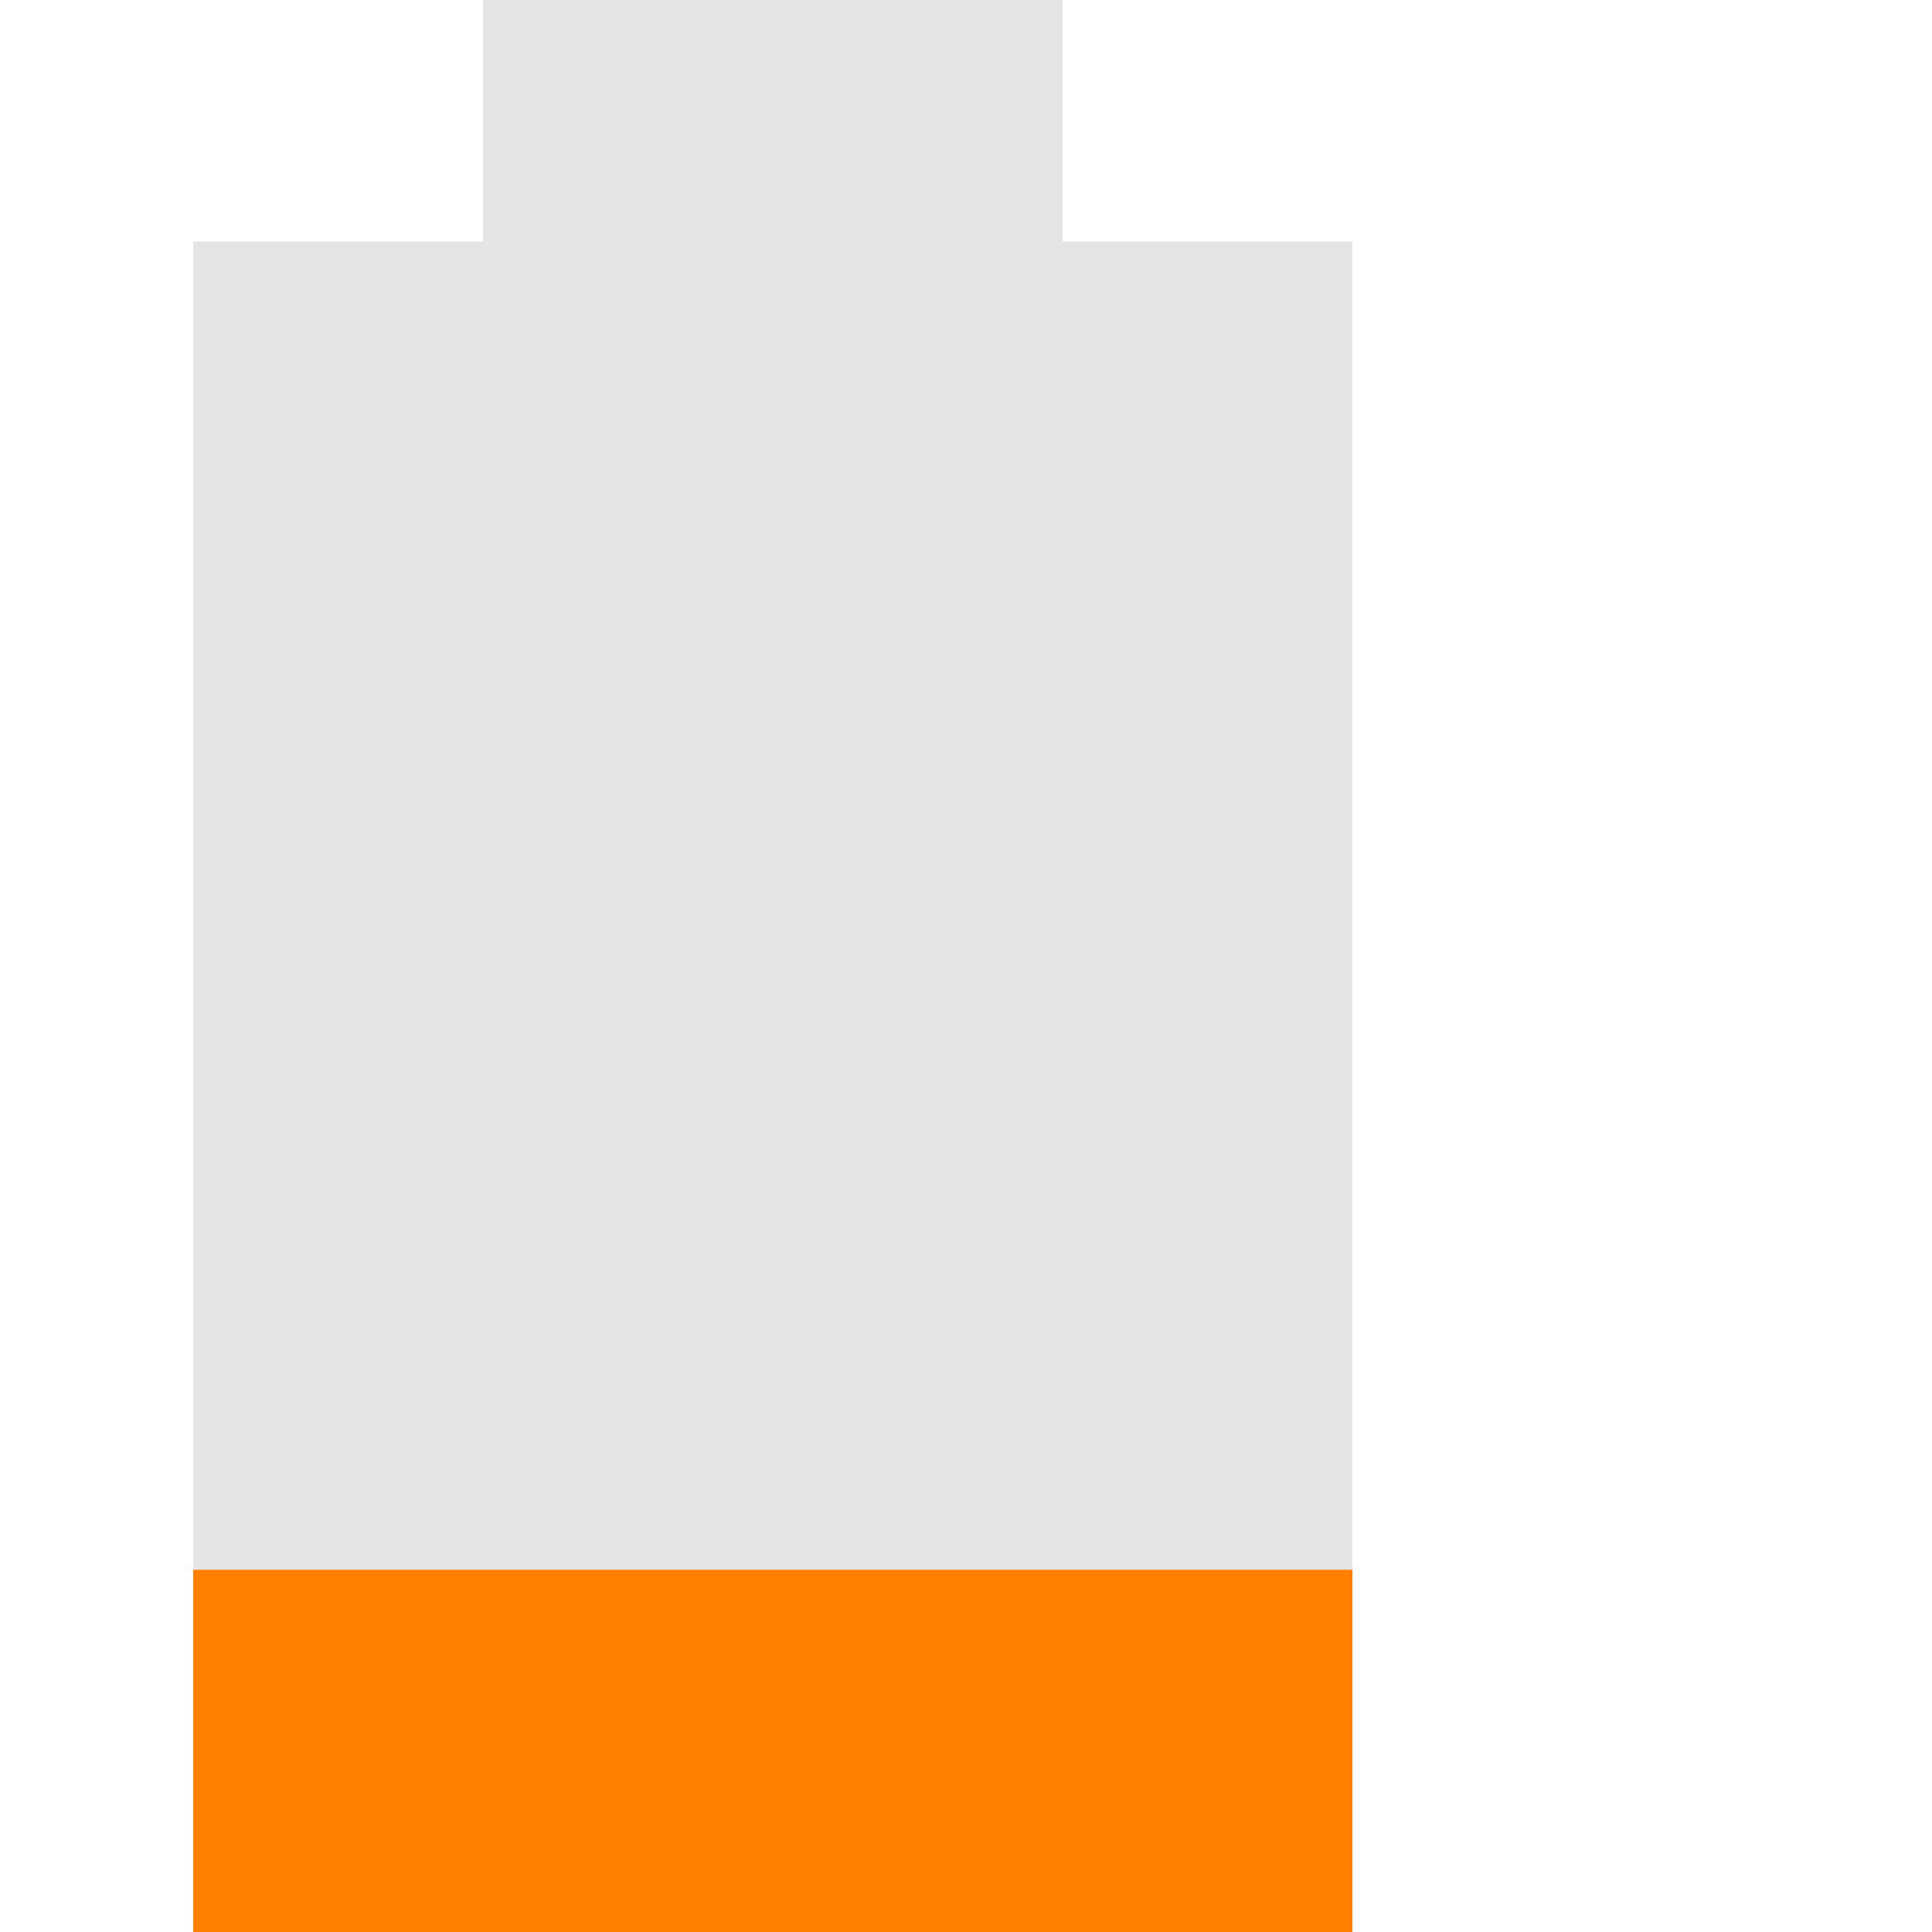
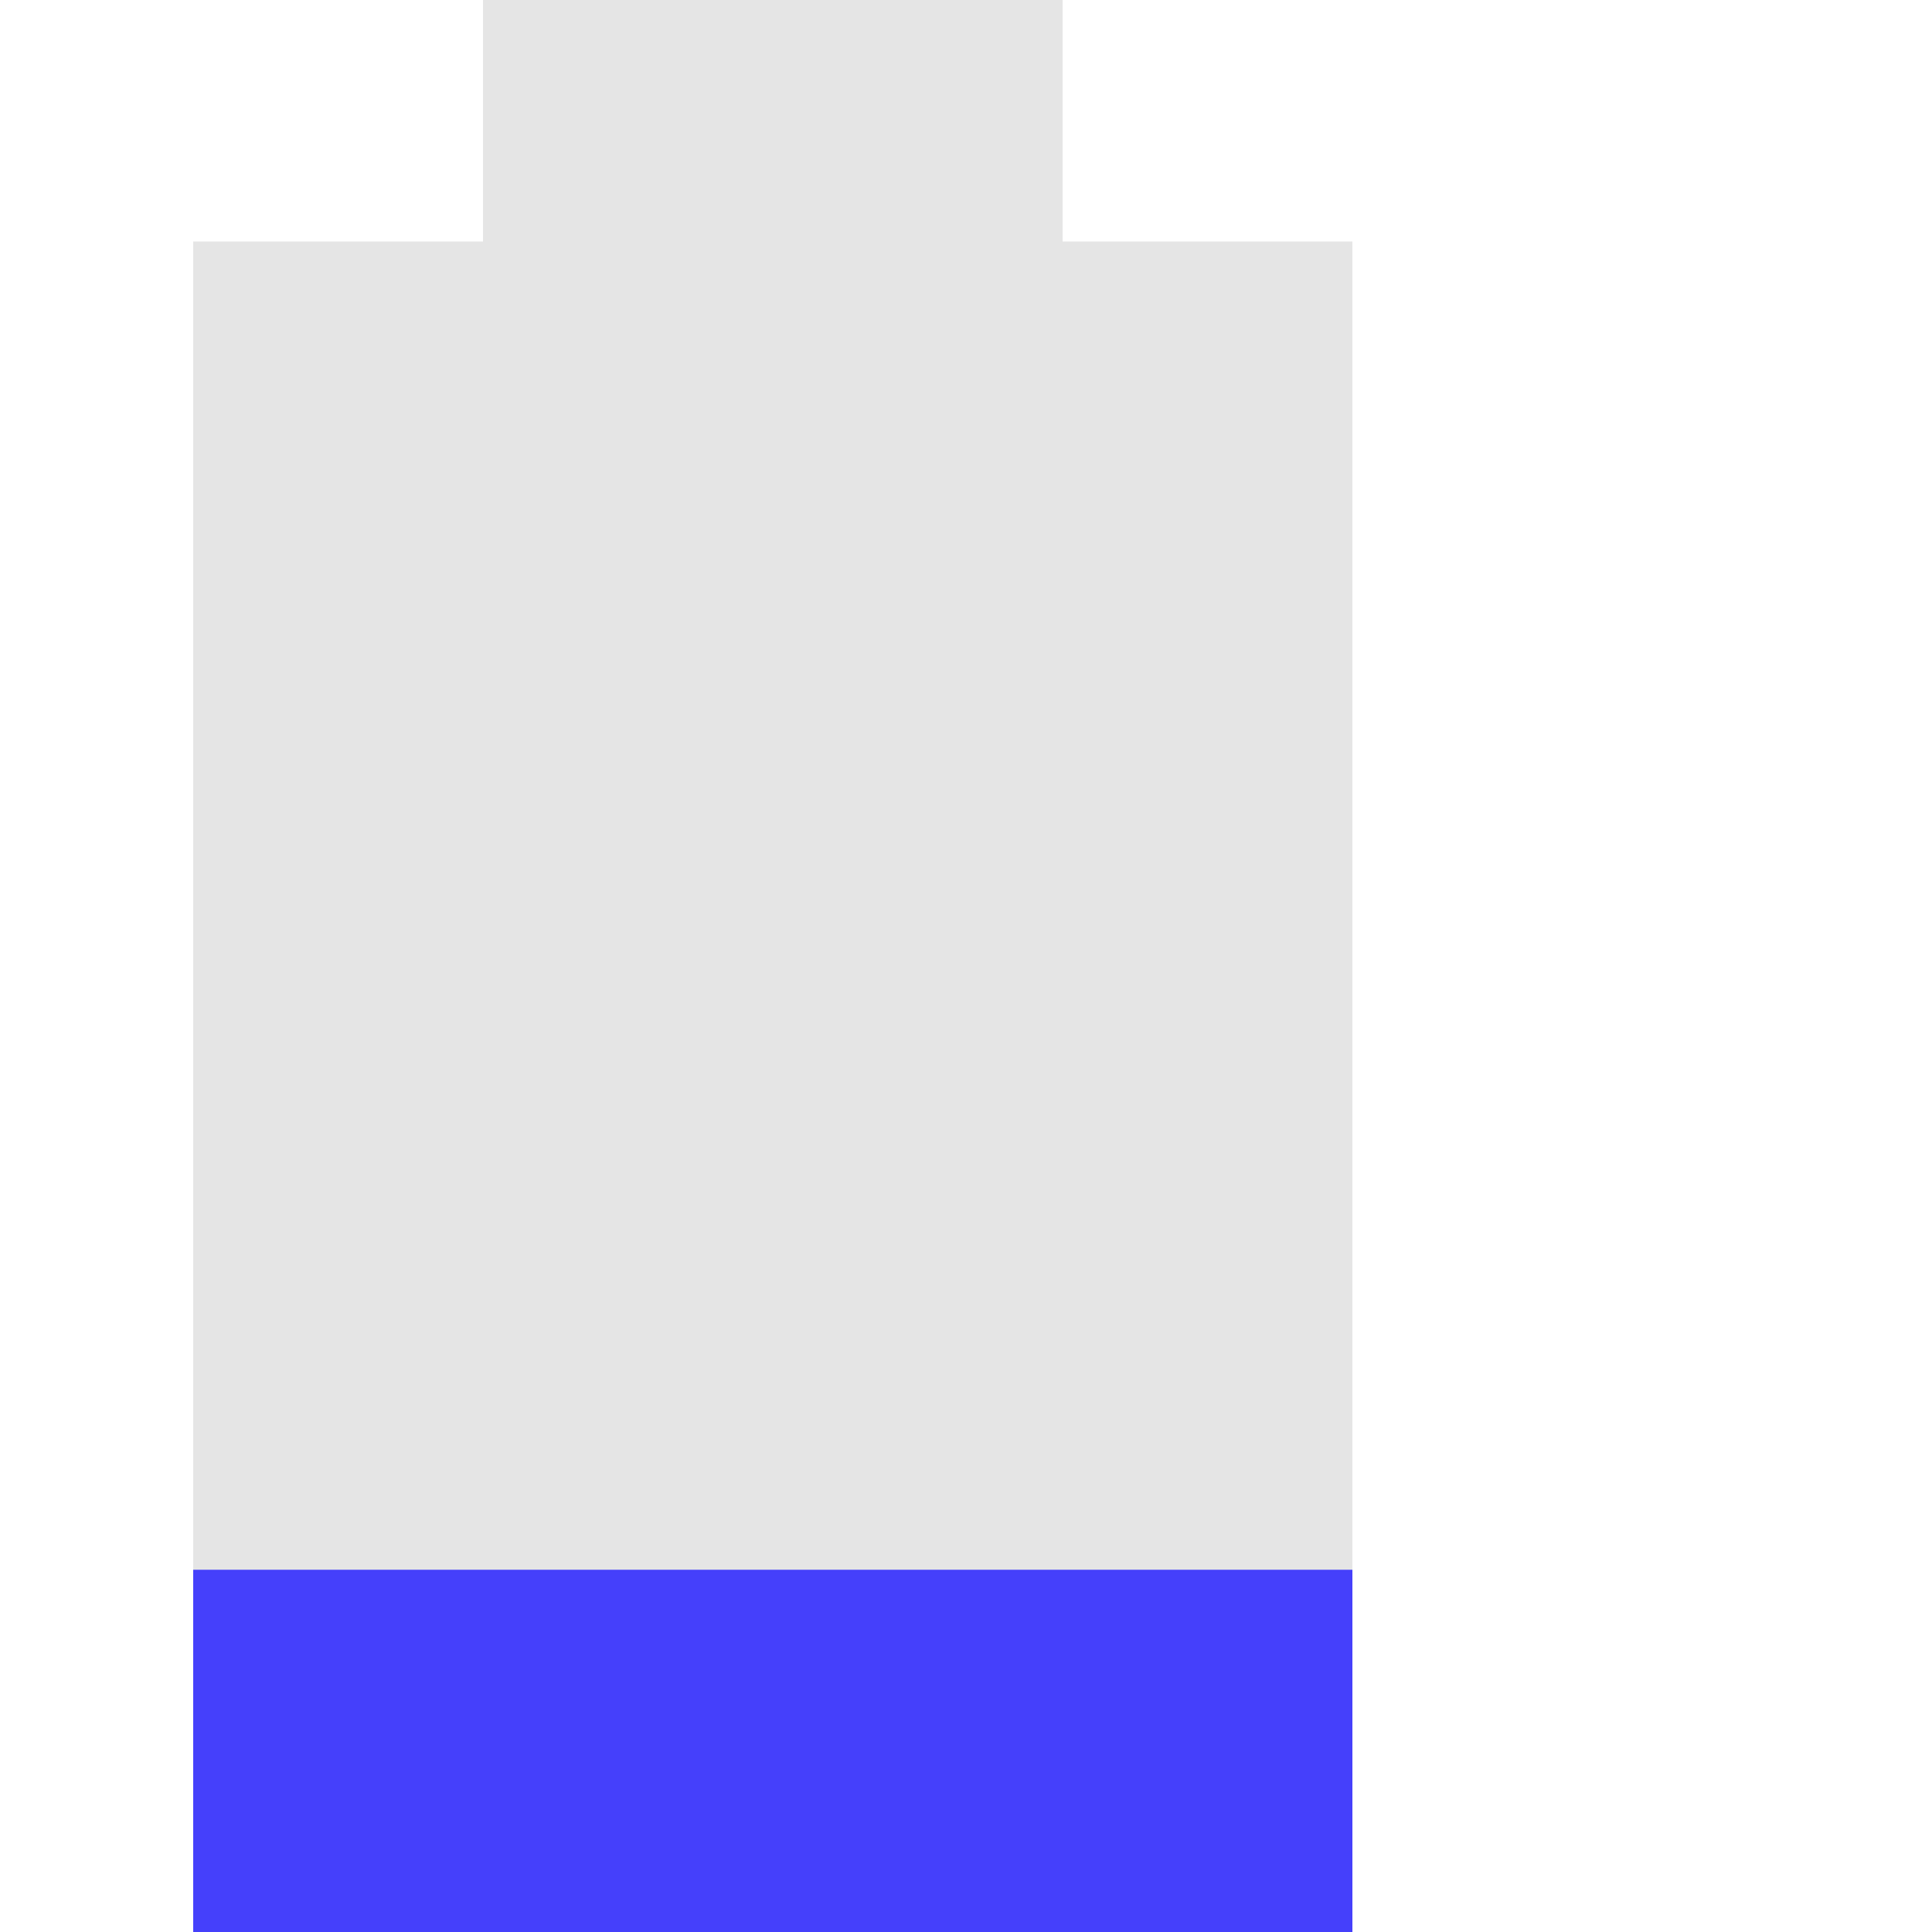
<svg xmlns="http://www.w3.org/2000/svg" viewBox="0 0 16 16">
  <g transform="scale(0.8,1)">
    <path opacity=".4" d="m5 0v2h-3v14h12v-14h-3v-2z" fill="#bebebe" />
-     <path d="m2 13v3h12v-3z" stroke-width=".866" fill="#ff8000" />
+     <path d="m2 13v3h12v-3z" stroke-width=".866" fill="#4540fb" />
  </g>
</svg>
